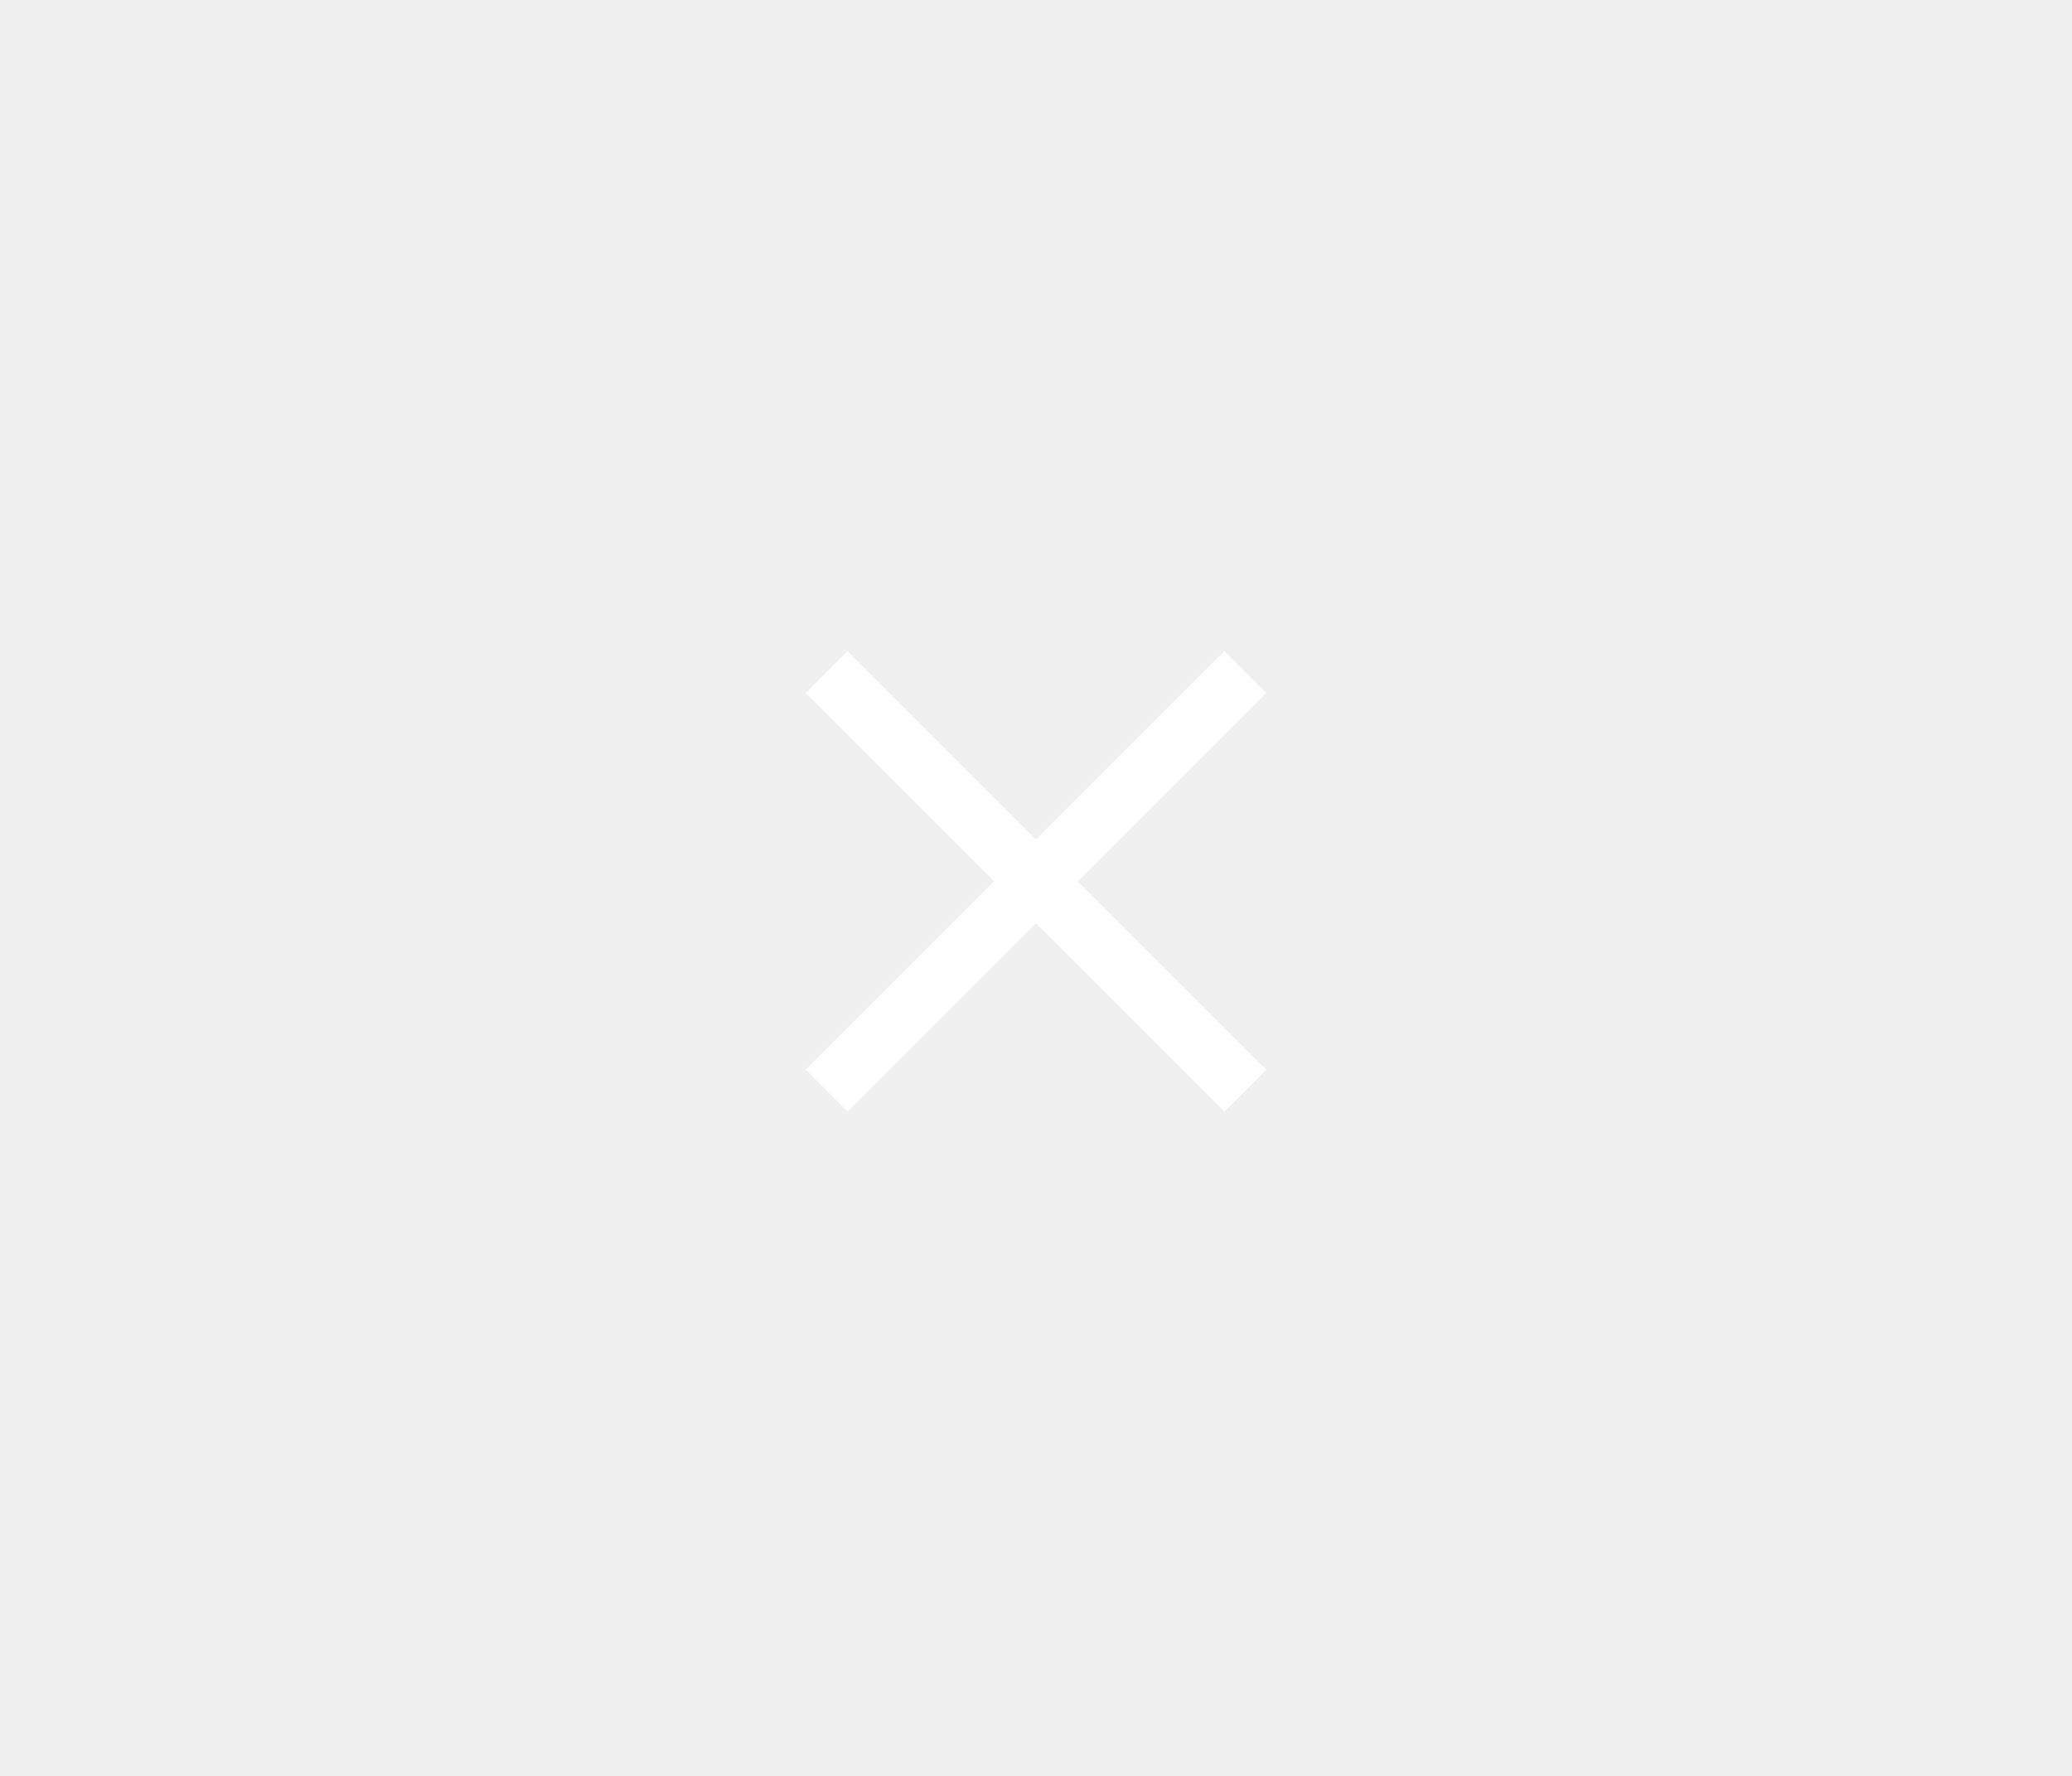
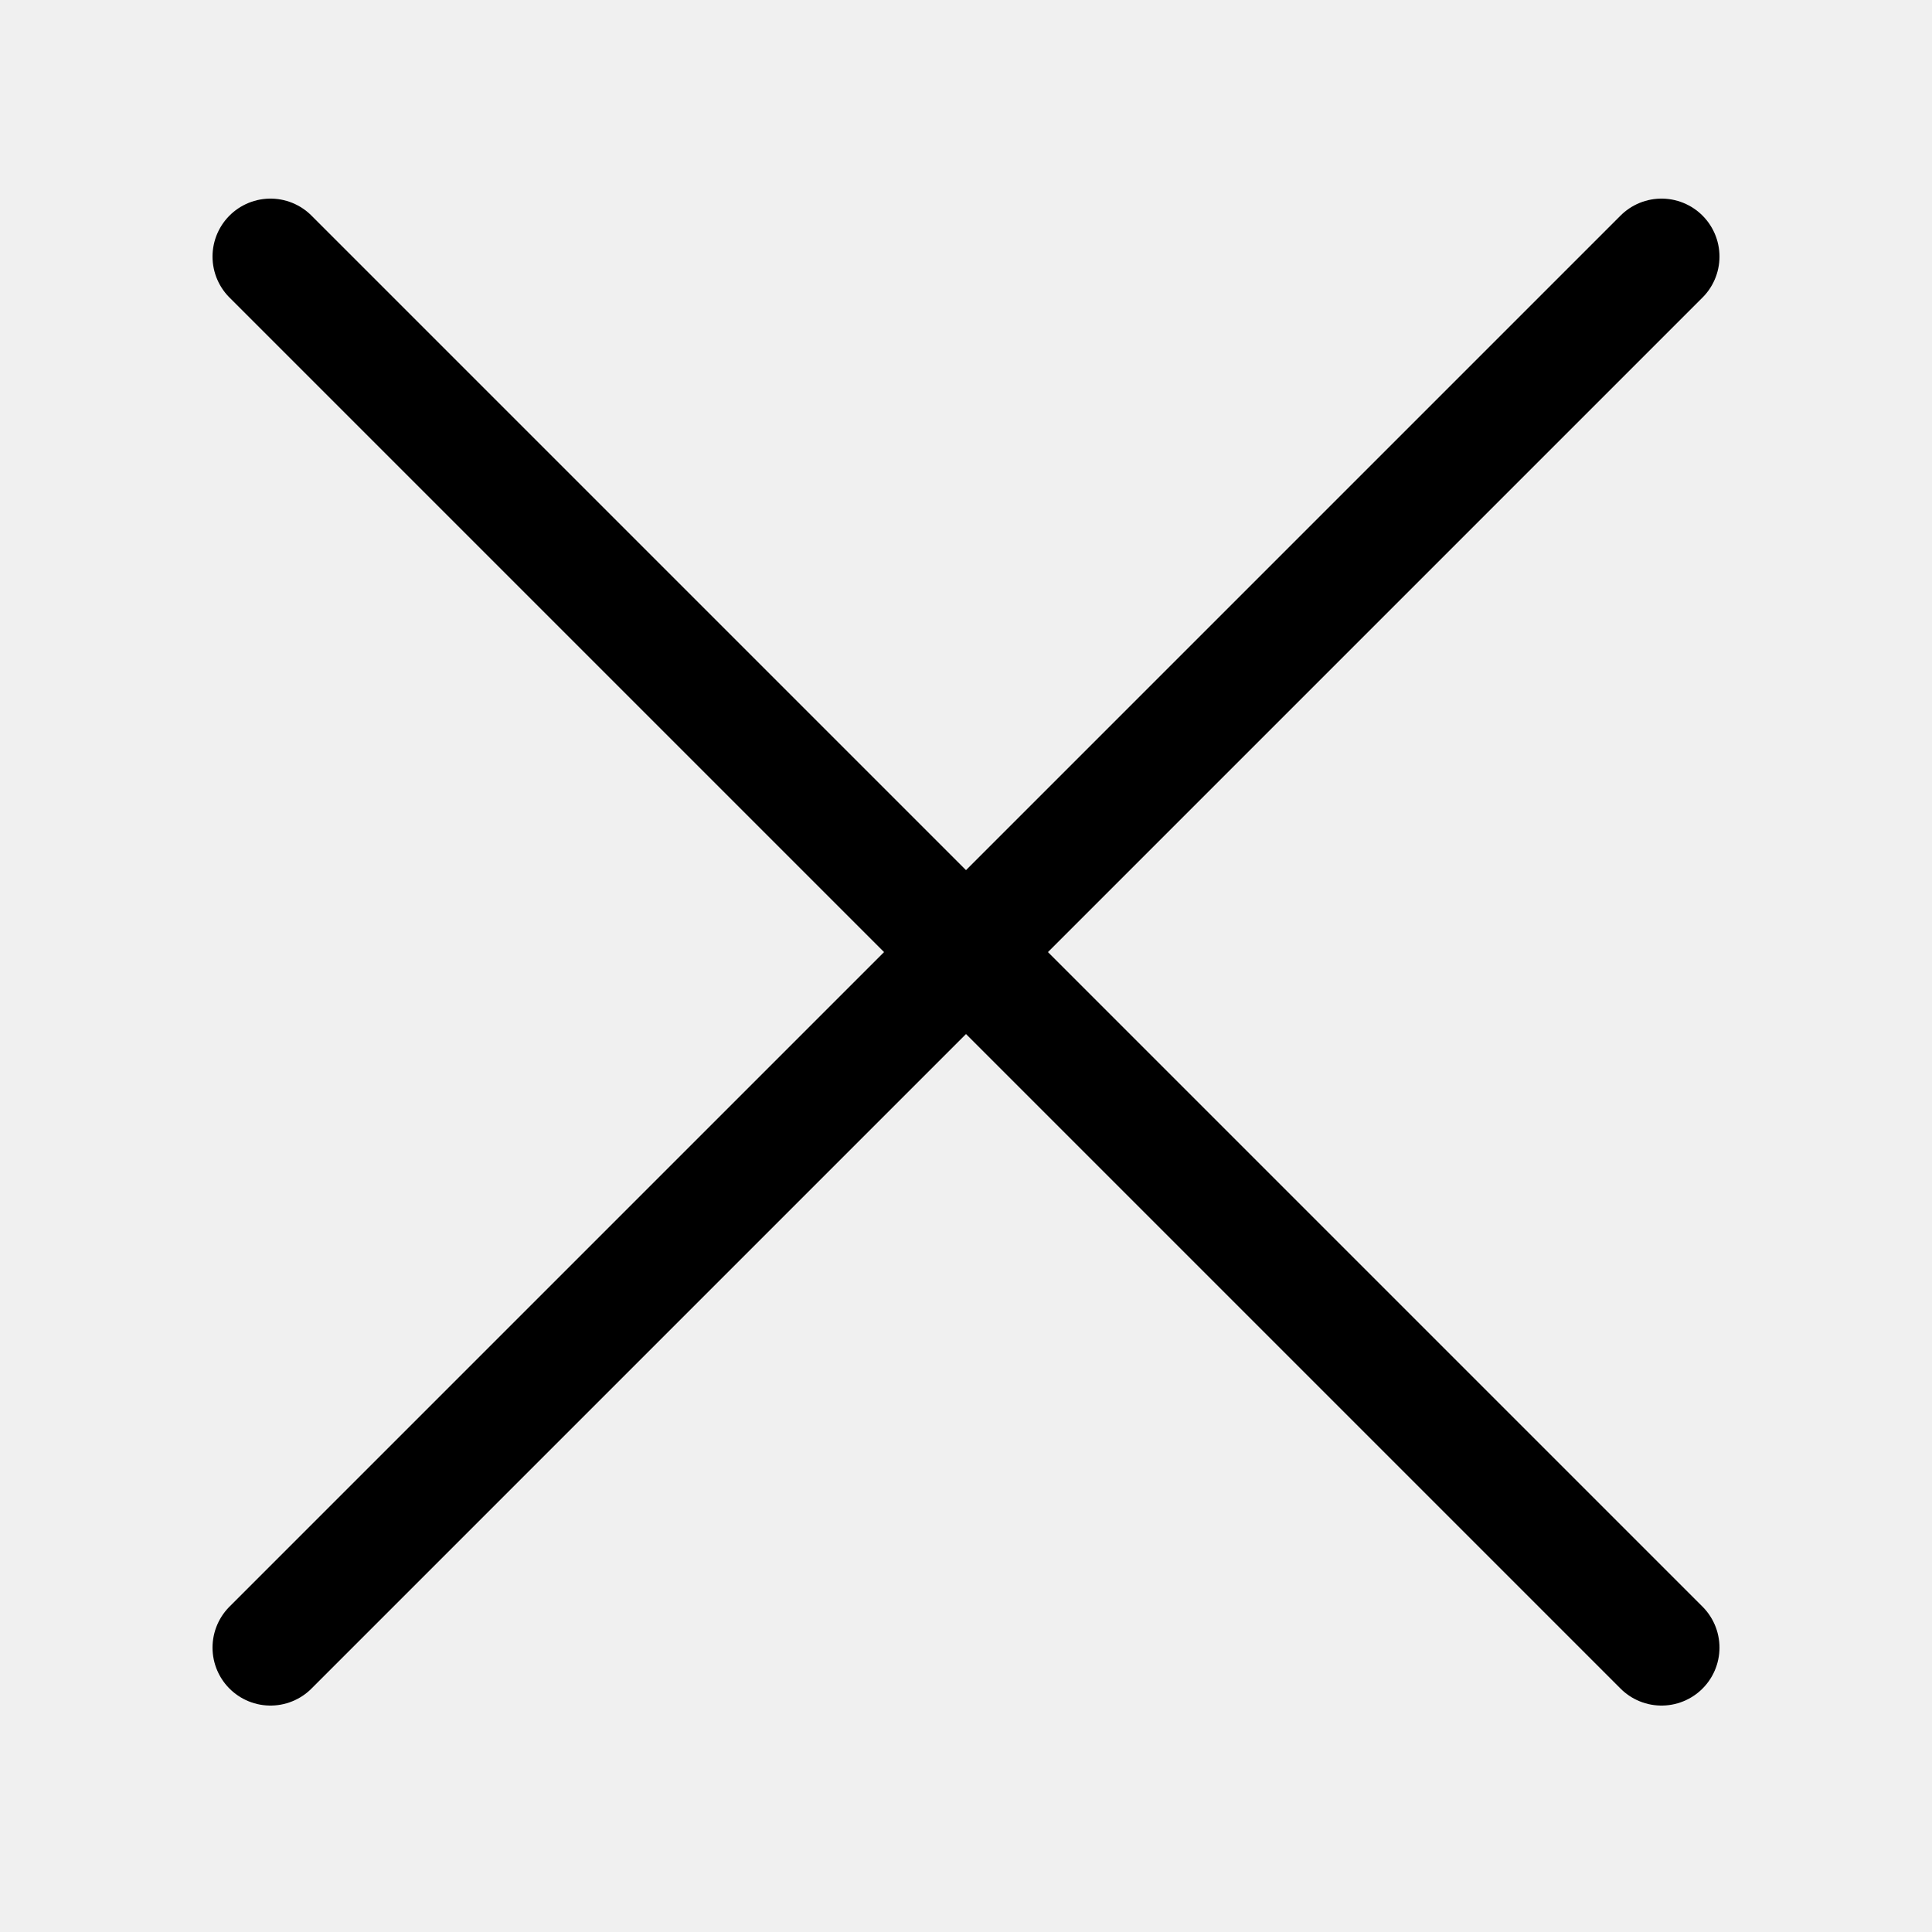
- <svg xmlns="http://www.w3.org/2000/svg" width="70" height="60" viewBox="0 0 70 60" fill="none">
-   <rect x="28.636" y="22" width="20" height="2" transform="rotate(45 28.6362 22)" fill="white" />
-   <rect x="27.222" y="36.142" width="20" height="2" transform="rotate(-45 27.2217 36.1421)" fill="white" />
+ <svg xmlns="http://www.w3.org/2000/svg" width="800px" height="800px" viewBox="-0.5 0 25 25" fill="none">
+   <path d="M3 21.32L21 3.32" stroke="#000000" stroke-width="1.5" stroke-linecap="round" stroke-linejoin="round" />
+   <path d="M3 3.32L21 21.32" stroke="#000000" stroke-width="1.5" stroke-linecap="round" stroke-linejoin="round" />
</svg>
